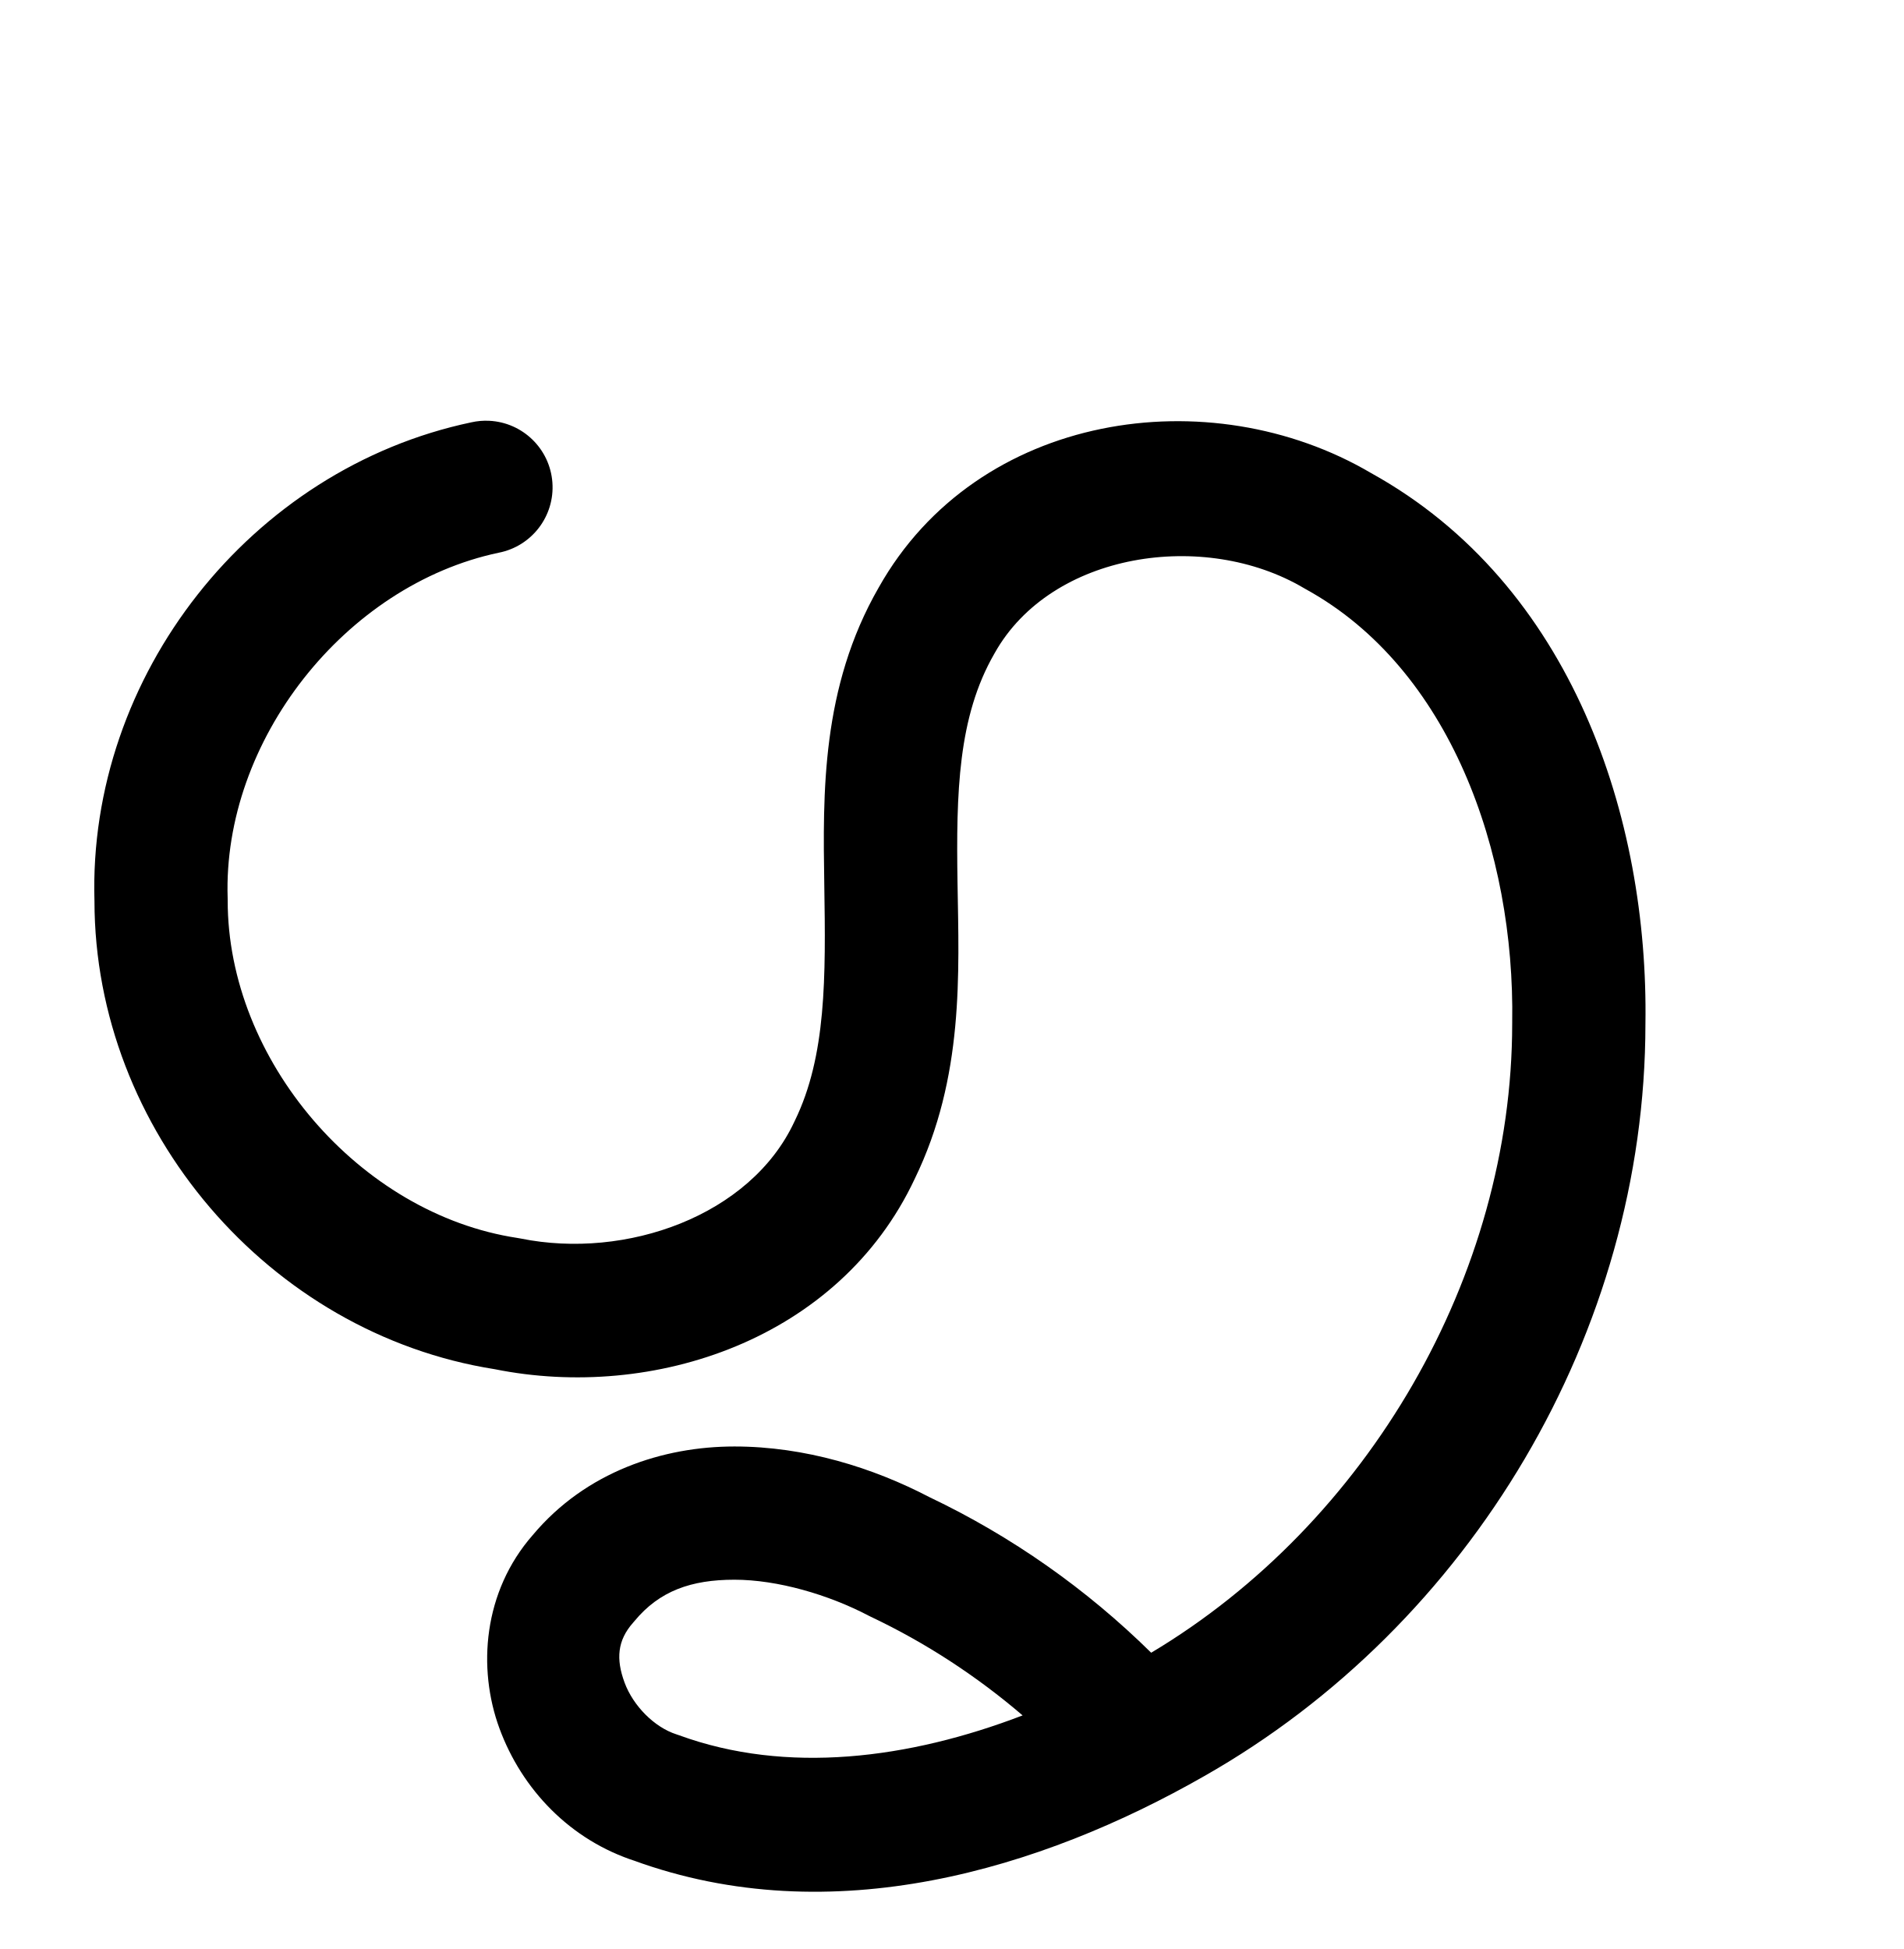
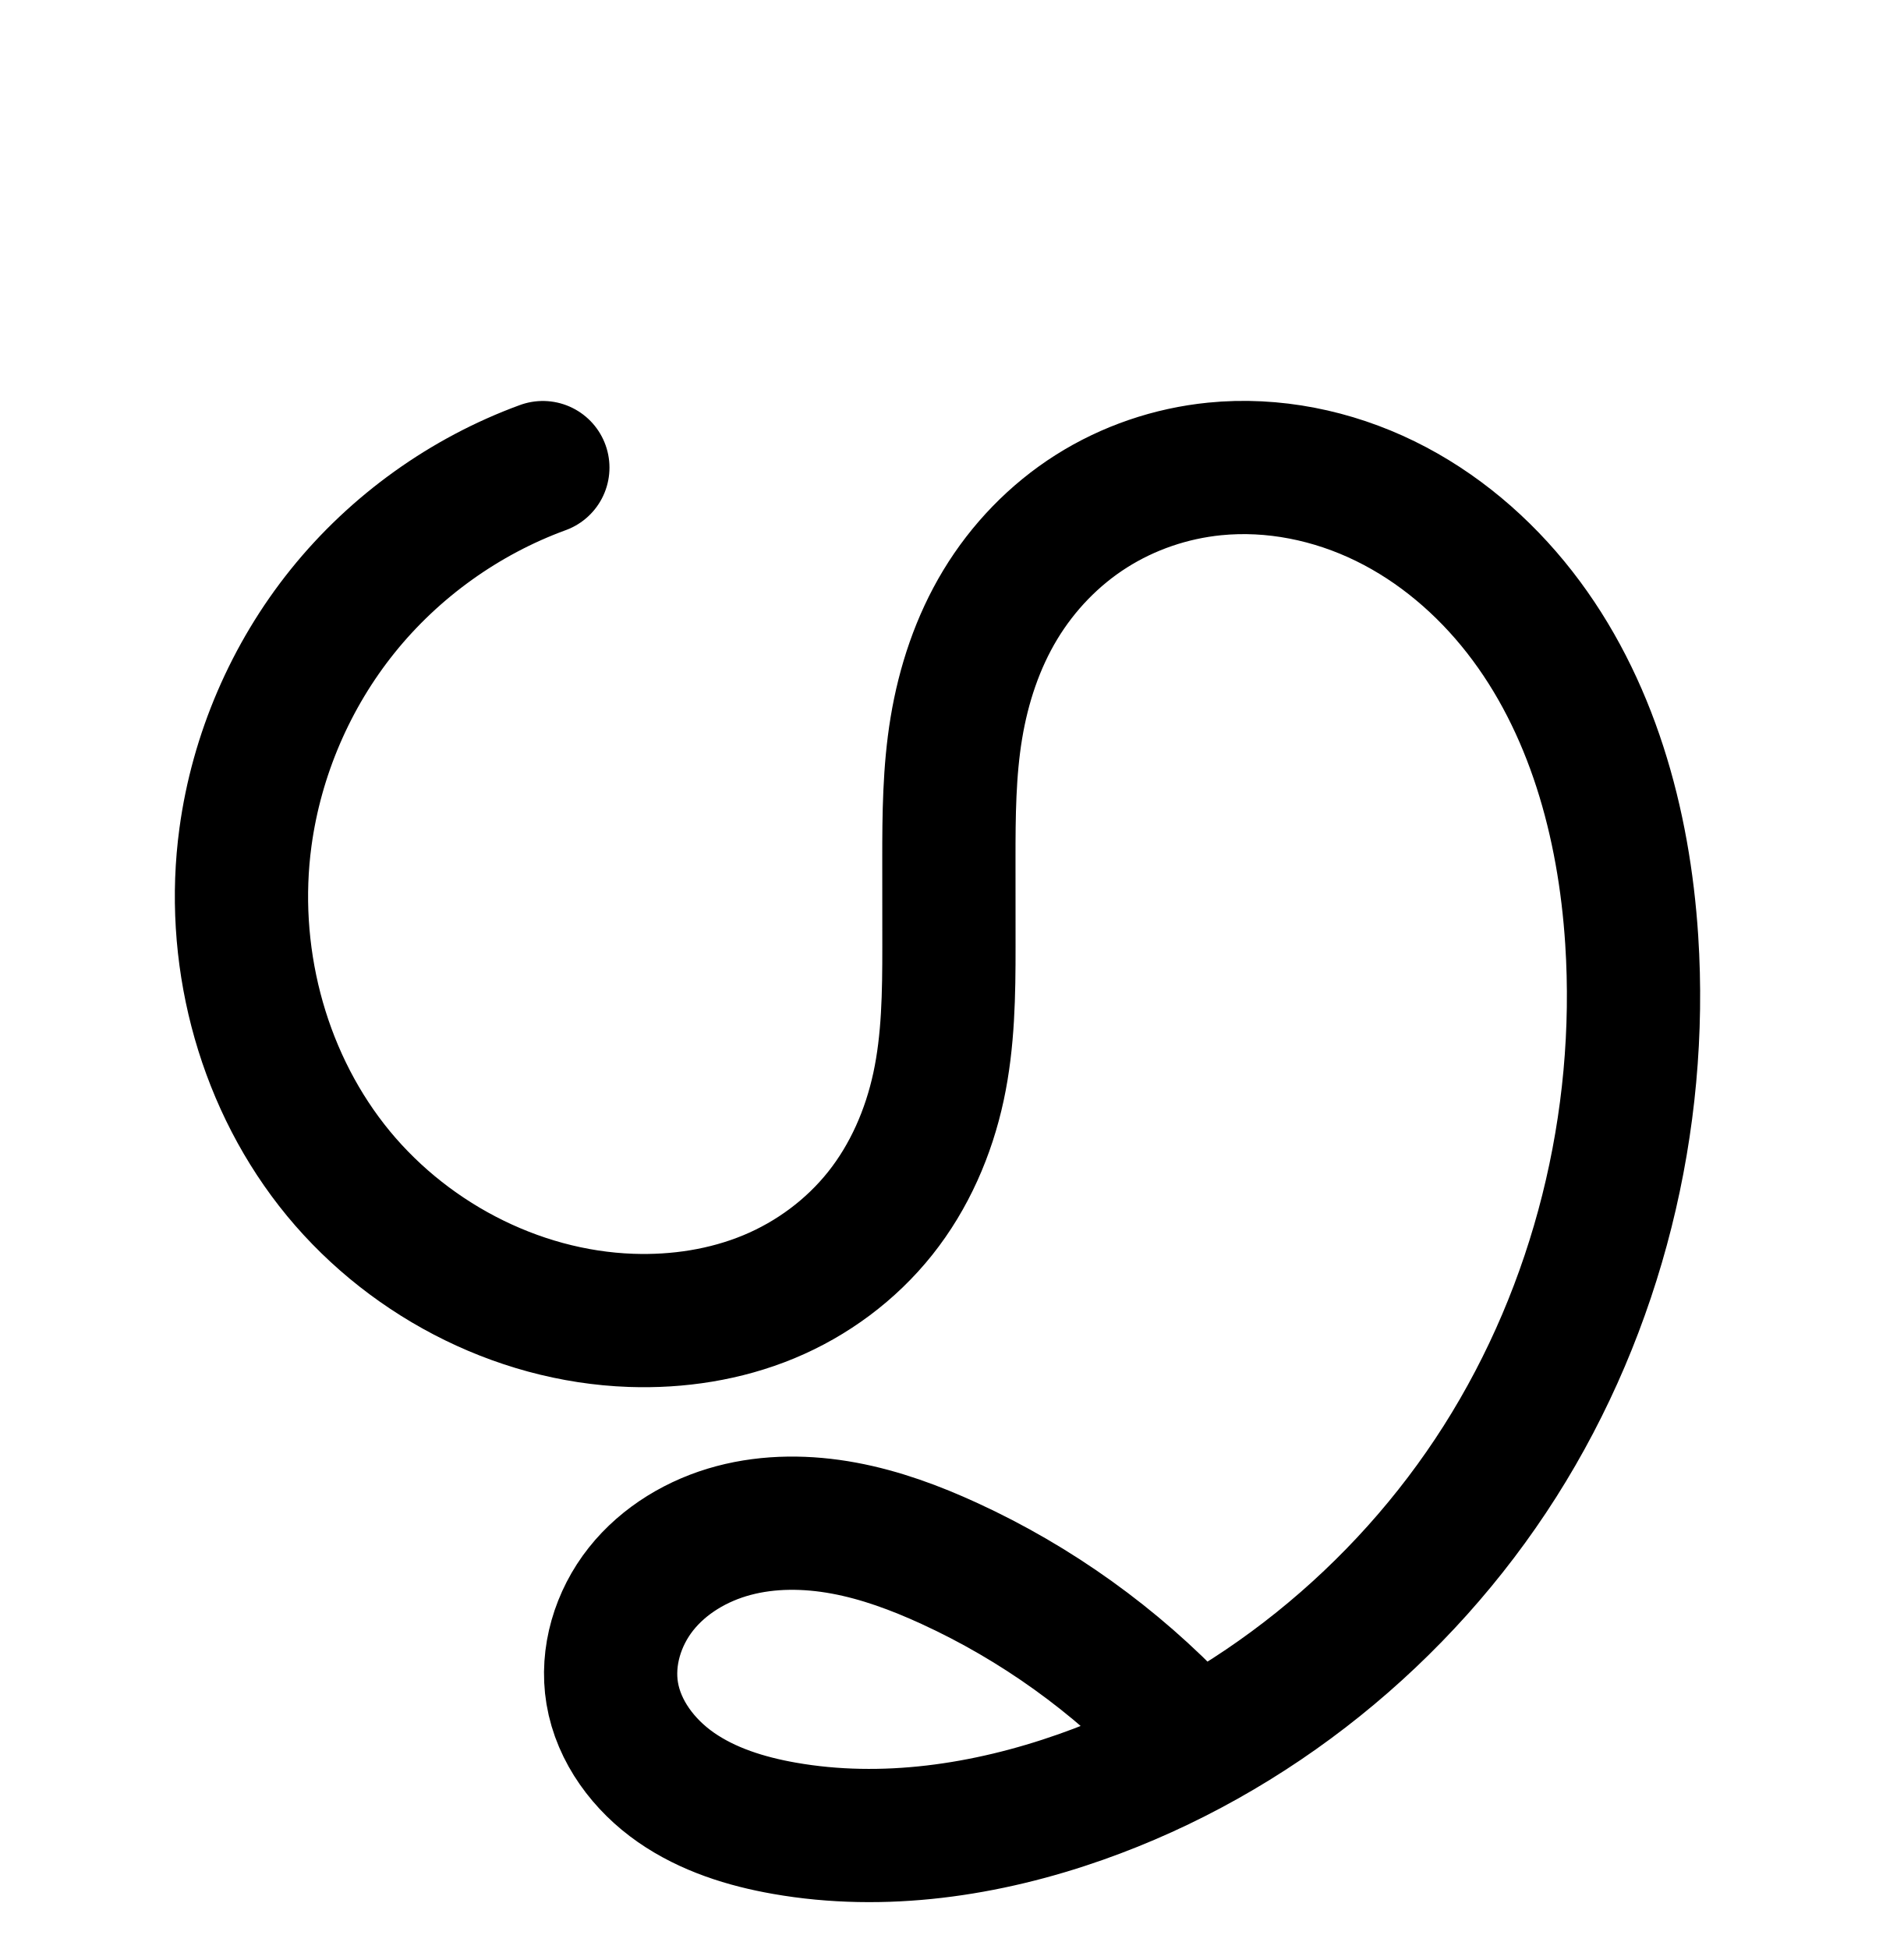
<svg xmlns="http://www.w3.org/2000/svg" width="2000" height="2048" id="svg2992" version="1.1">
  <defs id="defs5498">
    </defs>
  <g id="layer1" transform="translate(0,1048)">
-     <path style="color:#000000;font-style:normal;font-variant:normal;font-weight:normal;font-stretch:normal;font-size:medium;line-height:normal;font-family:sans-serif;text-indent:0;text-align:start;text-decoration:none;text-decoration-line:none;text-decoration-style:solid;text-decoration-color:#000000;letter-spacing:normal;word-spacing:normal;text-transform:none;direction:ltr;block-progression:tb;writing-mode:lr-tb;baseline-shift:baseline;text-anchor:start;white-space:normal;clip-rule:nonzero;display:inline;overflow:visible;visibility:visible;opacity:1;isolation:auto;mix-blend-mode:normal;color-interpolation:sRGB;color-interpolation-filters:linearRGB;solid-color:#000000;solid-opacity:1;fill:#000000;fill-opacity:1;fill-rule:evenodd;stroke:none;stroke-width:140;stroke-linecap:round;stroke-linejoin:round;stroke-miterlimit:4;stroke-dasharray:none;stroke-dashoffset:0;stroke-opacity:1;color-rendering:auto;image-rendering:auto;shape-rendering:auto;text-rendering:auto;enable-background:accumulate" d="m 513.928,-605.84 a 70.007,70.007 0 0 0 -18.766,1.635 C 263.275,-555.348 92.116,-337.974 99.254,-101.049 99.458,139.097 282.439,353.307 519.736,390.736 c 166.574,33.542 362.017,-30.911 441.354,-200.055 51.959,-106.796 46.442,-216.084 44.951,-310.936 -1.493,-95.008 0.484,-174.515 38.658,-240.791 a 70.007,70.007 0 0 0 0.402,-0.711 c 59.423,-106.009 220.331,-130.153 324.969,-68.213 a 70.007,70.007 0 0 0 1.91,1.092 c 151.288,83.25 219.826,275.997 216.848,455.381 a 70.007,70.007 0 0 0 -0.01,1.166 c 0.016,264.875 -151.816,525.171 -379.299,661.01 -67.885,-66.957 -146.775,-122.44 -232.893,-163.441 -59.43,-31 -130.537,-53.287 -205.049,-53.281 -74.529,0.006 -155.916,26.254 -211.867,93.133 -51.962,59.288 -58.283,139.752 -34.9,203.248 23.487,63.778 74.113,117.437 143.512,139.537 l -2.775,-0.949 c 208.332,76.094 428.365,9.305 599.664,-88.557 280.053,-159.08 463.489,-466.755 463.602,-790.357 3.369,-215.583 -76.377,-461.672 -288.32,-578.955 -169.51,-99.719 -413.558,-64.213 -517.316,120.406 -60.309,104.981 -58.634,215.996 -57.117,312.484 1.518,96.606 2.279,179.666 -31.01,247.832 a 70.007,70.007 0 0 0 -0.531,1.109 C 788.48,229.517 657.902,275.876 547.076,253.439 a 70.007,70.007 0 0 0 -3.43,-0.605 C 377.762,227.762 238.976,65.764 239.229,-101.949 a 70.007,70.007 0 0 0 -0.039,-2.406 c -5.424,-165.048 123.264,-328.815 284.836,-362.857 A 70.007,70.007 0 0 0 513.928,-605.84 Z M 771.59,611.957 c 45.263,-0.004 98.842,15.649 141,37.752 a 70.007,70.007 0 0 0 2.543,1.268 c 57.351,27.159 111.053,62.238 159.303,103.566 -119.805,45.931 -248.029,62.092 -360.857,20.881 a 70.007,70.007 0 0 0 -2.775,-0.949 c -23.219,-7.394 -45.569,-29.945 -54.617,-54.516 -9.048,-24.57 -7.587,-44.143 8.969,-62.826 a 70.007,70.007 0 0 0 1.535,-1.793 c 26.218,-31.681 59.637,-43.379 104.9,-43.383 z" id="path4502-2-1-0-2-6-8" />
-     <path style="fill:none;fill-rule:evenodd;stroke:#000000;stroke-width:140;stroke-linecap:round;stroke-linejoin:round;stroke-miterlimit:4;stroke-dasharray:none;stroke-opacity:1" d="m 511.17,1229.093 c -103.391,23.513 -197.408,86.076 -259.026,172.366 -61.617,86.29 -90.276,195.524 -78.956,300.949 11.32,105.425 62.514,206.085 141.046,277.327 78.532,71.242 183.687,112.419 289.714,113.448 49.147,0.477 98.66,-7.565 144.024,-26.48 45.364,-18.914 86.197,-48.879 117.031,-87.153 30.833,-38.274 51.234,-84.417 61.728,-132.432 10.494,-48.016 11.136,-97.564 11.109,-146.713 l -0.052,-91.843 c -0.025,-44.049 0.402,-88.361 8.406,-131.676 8.004,-43.316 23.634,-85.482 48.23,-122.024 24.596,-36.542 57.961,-67.141 96.534,-88.411 38.573,-21.27 82.079,-33.226 126.044,-35.947 58.538,-3.622 117.713,9.006 170.718,34.112 53.005,25.106 99.879,62.482 137.988,107.064 76.219,89.163 116.172,205.102 129.507,321.642 21.916,191.536 -25.967,389.915 -130.853,551.67 -104.887,161.756 -265.698,286.034 -447.907,349.01 -99.762,34.48 -207.566,51.009 -311.55,32.876 -40.302,-7.028 -80.37,-19.52 -113.948,-42.89 -33.578,-23.37 -60.195,-58.649 -66.894,-99.007 -6.384,-38.459 6.035,-78.939 30.277,-109.471 24.242,-30.532 59.52,-51.383 97.193,-61.416 37.672,-10.034 77.635,-9.675 115.97,-2.581 38.335,7.094 75.192,20.763 110.627,37.019 91.362,41.915 174.539,101.585 243.52,174.699" id="path4502-2-1-0-2-6-8-7" />
+     <path style="fill:none;fill-rule:evenodd;stroke:#000000;stroke-width:140;stroke-linecap:round;stroke-linejoin:round;stroke-miterlimit:4;stroke-dasharray:none;stroke-opacity:1" d="m 570.355,-556.656 c -81.983,29.977 -155.521,82.687 -210.245,150.695 -54.723,68.009 -90.476,151.123 -102.216,237.622 -16.405,120.877 15.613,248.421 90.597,344.638 74.984,96.218 192.73,158.886 314.641,163.134 49.259,1.716 99.099,-5.9 144.63,-24.775 45.532,-18.875 86.367,-49.159 117.07,-87.716 30.703,-38.558 50.879,-84.944 61.241,-133.132 10.362,-48.187 10.978,-97.866 10.95,-147.155 l -0.052,-91.843 c -0.026,-46.095 0.332,-92.415 7.865,-137.891 7.533,-45.475 22.291,-90.023 46.136,-129.471 23.845,-39.448 56.668,-73.522 95.6,-98.202 38.932,-24.68 83.748,-39.908 129.614,-44.494 61.276,-6.127 123.915,6.72 179.222,33.802 55.308,27.081 103.352,68.082 141.247,116.624 75.79,97.083 109.785,221.487 117.744,344.393 12.38,191.174 -35.753,386.302 -138.398,548.057 -102.645,161.755 -259.69,288.921 -440.362,352.624 -99.578,35.11 -207.562,51.18 -311.55,32.876 -40.282,-7.09 -80.329,-19.591 -113.905,-42.948 -33.576,-23.357 -60.212,-58.605 -66.938,-98.949 -6.412,-38.462 5.992,-78.958 30.232,-109.501 24.24,-30.543 59.525,-51.401 97.205,-61.433 37.68,-10.033 77.651,-9.667 115.991,-2.564 38.34,7.103 75.201,20.783 110.639,37.049 91.354,41.931 174.527,101.598 243.52,174.699" id="path4502-2-1-0-2-6-8-7" />
+     <path style="color:#000000;font-style:normal;font-variant:normal;font-weight:normal;font-stretch:normal;font-size:medium;line-height:normal;font-family:sans-serif;text-indent:0;text-align:start;text-decoration:none;text-decoration-line:none;text-decoration-style:solid;text-decoration-color:#000000;letter-spacing:normal;word-spacing:normal;text-transform:none;direction:ltr;block-progression:tb;writing-mode:lr-tb;baseline-shift:baseline;text-anchor:start;white-space:normal;clip-rule:nonzero;display:inline;overflow:visible;visibility:visible;opacity:1;isolation:auto;mix-blend-mode:normal;color-interpolation:sRGB;color-interpolation-filters:linearRGB;solid-color:#000000;solid-opacity:1;fill:#000000;fill-opacity:1;fill-rule:evenodd;stroke:none;stroke-width:140;stroke-linecap:round;stroke-linejoin:round;stroke-miterlimit:4;stroke-dasharray:none;stroke-dashoffset:0;stroke-opacity:1;color-rendering:auto;image-rendering:auto;shape-rendering:auto;text-rendering:auto;enable-background:accumulate" d="m 578.443,1077.221 a 70.007,70.007 0 0 0 -25.332,4.604 c -94.159,34.429 -177.891,94.446 -240.742,172.555 -62.851,78.109 -103.56,172.745 -117.043,272.09 -18.92,139.407 17.265,284.828 104.746,397.082 87.765,112.618 223.129,185.035 367.418,190.062 58.103,2.024 117.803,-6.824 173.875,-30.068 56.322,-23.348 106.606,-60.529 145.023,-108.775 38.437,-48.269 62.569,-104.601 74.916,-162.019 12.321,-57.297 12.542,-112.013 12.514,-161.912 l -0.051,-91.842 c -0.026,-45.706 0.585,-88.144 6.924,-126.412 6.328,-38.205 18.591,-74.274 36.982,-104.699 18.365,-30.382 43.821,-56.685 73.172,-75.291 29.412,-18.645 64.006,-30.454 99.1,-33.963 46.938,-4.693 97.064,5.269 141.477,27.016 44.625,21.85 84.851,55.841 116.852,96.832 64.189,82.222 95.743,192.721 103.068,305.84 11.425,176.433 -33.346,357.417 -127.65,506.027 -63.063,99.379 -149.022,184.71 -248.43,247.816 -70.343,-68.95 -152.382,-125.661 -241.953,-166.773 -38.64,-17.735 -80.821,-33.688 -127.088,-42.26 -46.486,-8.613 -96.772,-9.558 -146.754,3.75 -50.49,13.444 -98.868,41.263 -134.023,85.561 -35.74,45.034 -54.58,103.76 -44.449,164.527 10.568,63.39 49.582,112.603 96.012,144.902 45.384,31.572 95.429,46.272 141.744,54.424 119.025,20.95 238.732,2.361 346.961,-35.799 196.227,-69.188 365.13,-206.121 476.19,-381.135 110.987,-174.899 162.483,-384.173 149.148,-590.088 -8.593,-132.693 -45.029,-271 -132.42,-382.943 -43.789,-56.092 -99.65,-104.106 -165.641,-136.418 -66.202,-32.416 -141.356,-48.146 -216.971,-40.586 -56.639,5.663 -111.677,24.311 -160.129,55.025 -48.512,30.753 -88.702,72.599 -118.027,121.113 -29.299,48.472 -46.552,101.496 -55.289,154.242 -8.727,52.683 -8.831,102.885 -8.805,149.369 l 0.051,91.844 c 0.028,48.679 -0.982,93.321 -9.385,132.398 -8.377,38.956 -24.594,75.398 -47.564,104.244 -22.989,28.87 -54.376,52.254 -89.117,66.656 -34.991,14.506 -74.972,20.891 -115.387,19.482 -99.533,-3.468 -199.663,-56.388 -261.865,-136.205 -62.486,-80.181 -90.336,-189.85 -76.445,-292.197 9.996,-73.652 40.79,-145.244 87.387,-203.152 46.596,-57.908 109.941,-103.311 179.748,-128.836 a 70.007,70.007 0 0 0 -22.746,-136.088 z m 257.854,1249.623 c 14.36,-0.199 29.323,1.146 44.42,3.943 30.414,5.635 61.955,17.042 94.191,31.838 60.267,27.662 116.672,64.008 167.107,107.201 -7.59,2.961 -15.178,5.927 -22.857,8.635 -90.928,32.06 -187.189,45.608 -276.141,29.951 -34.248,-6.028 -64.296,-16.328 -86.062,-31.471 -20.721,-14.415 -34.983,-35.698 -37.867,-52.996 -2.693,-16.156 3.279,-38.423 16.018,-54.475 13.323,-16.788 35.514,-30.685 60.383,-37.307 12.689,-3.379 26.448,-5.121 40.809,-5.32 z" id="path4502-2-1-0-2-6-8-7-9" />
+     <path style="fill:none;fill-rule:evenodd;stroke:#000000;stroke-width:120;stroke-linecap:round;stroke-linejoin:round;stroke-miterlimit:4;stroke-dasharray:none;stroke-opacity:1" d="m 2970.44,442.862 c -55.601,20.33 -105.474,56.078 -142.587,102.201 -37.113,46.123 -61.361,102.491 -69.322,161.154 -11.126,81.978 10.589,168.478 61.442,233.733 50.854,65.255 130.709,107.756 213.389,110.637 33.407,1.164 67.208,-4.001 98.088,-16.803 30.879,-12.801 58.573,-33.339 79.396,-59.489 20.823,-26.15 34.506,-57.609 41.534,-90.289 7.028,-32.68 7.446,-66.372 7.427,-99.8 l -0.035,-62.287 c -0.018,-31.262 0.225,-62.676 5.334,-93.517 5.109,-30.841 15.117,-61.053 31.289,-87.807 16.172,-26.754 38.432,-49.863 64.835,-66.6 26.403,-16.738 56.797,-27.066 87.904,-30.176 41.557,-4.155 84.039,4.558 121.548,22.924 37.509,18.366 70.093,46.173 95.793,79.094 51.4,65.842 74.456,150.212 79.853,233.566 8.396,129.653 -24.247,261.988 -93.861,371.69 -69.614,109.701 -176.121,195.945 -298.652,239.149 -67.534,23.812 -140.768,34.71 -211.292,22.297 -27.319,-4.809 -54.479,-13.287 -77.25,-29.127 -22.771,-15.841 -40.836,-39.745 -45.397,-67.106 -4.349,-26.085 4.064,-53.549 20.503,-74.263 16.439,-20.714 40.37,-34.86 65.924,-41.664 25.554,-6.804 52.662,-6.556 78.665,-1.739 26.002,4.817 51.001,14.095 75.035,25.127 61.956,28.437 118.363,68.904 165.154,118.48" id="path4502-2-1-0-2-6-8-7-6" />
+     <path style="color:#000000;font-style:normal;font-variant:normal;font-weight:normal;font-stretch:normal;font-size:medium;line-height:normal;font-family:sans-serif;text-indent:0;text-align:start;text-decoration:none;text-decoration-line:none;text-decoration-style:solid;text-decoration-color:#000000;letter-spacing:normal;word-spacing:normal;text-transform:none;direction:ltr;block-progression:tb;writing-mode:lr-tb;baseline-shift:baseline;text-anchor:start;white-space:normal;clip-rule:nonzero;display:inline;overflow:visible;visibility:visible;opacity:1;isolation:auto;mix-blend-mode:normal;color-interpolation:sRGB;color-interpolation-filters:linearRGB;solid-color:#000000;solid-opacity:1;fill:#000000;fill-opacity:1;fill-rule:evenodd;stroke:none;stroke-width:120;stroke-linecap:round;stroke-linejoin:round;stroke-miterlimit:4;stroke-dasharray:none;stroke-dashoffset:0;stroke-opacity:1;color-rendering:auto;image-rendering:auto;shape-rendering:auto;text-rendering:auto;enable-background:accumulate" d="m 2519.307,1832.897 a 60.006,60.006 0 0 0 -21.713,3.945 c -66.037,24.146 -124.649,66.157 -168.729,120.938 -44.08,54.781 -72.575,121.025 -82.031,190.699 -13.282,97.861 12.005,199.683 73.57,278.684 61.809,79.312 156.766,130.17 258.627,133.719 40.988,1.428 83.241,-4.793 123.154,-21.34 40.127,-16.635 75.92,-43.086 103.356,-77.539 l 0,-0 c 27.451,-34.474 44.527,-74.456 53.256,-115.049 8.707,-40.489 8.787,-78.499 8.768,-112.449 l -0.035,-62.287 c -0.018,-30.927 0.442,-59.014 4.527,-83.678 4.076,-24.608 11.947,-47.553 23.443,-66.572 l 0,-0 c 11.474,-18.982 27.421,-35.429 45.611,-46.961 a 60.006,60.006 0 0 0 0,-0 c 18.243,-11.565 39.877,-18.961 61.75,-21.148 29.267,-2.926 61.022,3.316 89.193,17.109 28.353,13.883 54.235,35.678 74.883,62.127 41.456,53.104 62.419,125.558 67.273,200.523 7.578,117.018 -22.184,237.23 -84.648,335.664 -40.008,63.047 -94.013,117.609 -156.367,158.85 -47.102,-44.626 -101.381,-81.468 -160.406,-108.561 -26.778,-12.291 -56.336,-23.515 -89.133,-29.592 -32.985,-6.111 -68.934,-6.858 -105.033,2.754 -36.535,9.728 -71.688,29.841 -97.484,62.346 -26.297,33.135 -40.224,76.226 -32.688,121.43 7.855,47.115 36.526,82.989 70.314,106.494 32.893,22.882 68.623,33.246 101.113,38.965 83.413,14.682 166.696,1.623 241.644,-24.803 135.864,-47.904 252.536,-142.52 329.361,-263.586 76.763,-120.969 112.288,-265.428 103.074,-407.717 -5.941,-91.743 -31.087,-188.03 -92.432,-266.609 -30.753,-39.393 -70.037,-73.211 -116.703,-96.061 -46.848,-22.939 -100.055,-34.122 -153.902,-28.738 -40.34,4.034 -79.496,17.293 -114.059,39.203 -34.615,21.944 -63.192,51.714 -84.061,86.238 -20.846,34.488 -32.992,71.966 -39.133,109.039 -6.132,37.019 -6.159,71.759 -6.141,103.356 l 0.035,62.287 c 0.019,32.905 -0.738,62.281 -6.086,87.152 -5.326,24.768 -15.618,47.702 -29.812,65.527 -14.21,17.846 -33.805,32.472 -55.435,41.44 -21.845,9.056 -47.195,13.163 -73.022,12.264 -63.499,-2.212 -128.254,-36.358 -168.152,-87.555 -40.141,-51.509 -58.283,-122.686 -49.312,-188.781 6.467,-47.652 26.466,-94.144 56.613,-131.609 30.147,-37.466 71.281,-66.951 116.445,-83.465 a 60.006,60.006 0 0 0 -19.496,-116.647 z m 174.836,872.609 c 8.82,-0.122 18.142,0.697 27.652,2.459 19.208,3.559 39.646,10.888 60.936,20.66 33.236,15.255 64.709,34.532 93.605,57.074 -58.534,19.87 -119.698,27.927 -175.654,18.078 -22.147,-3.898 -40.738,-10.492 -53.387,-19.291 -11.753,-8.176 -19.21,-20.111 -20.479,-27.719 -1.161,-6.965 1.737,-18.805 8.318,-27.098 7.082,-8.924 19.789,-17.102 34.363,-20.982 7.505,-1.998 15.824,-3.06 24.645,-3.182 z" id="path4502-2-1-0-2-6-8-7-6-0" />
  </g>
</svg>
